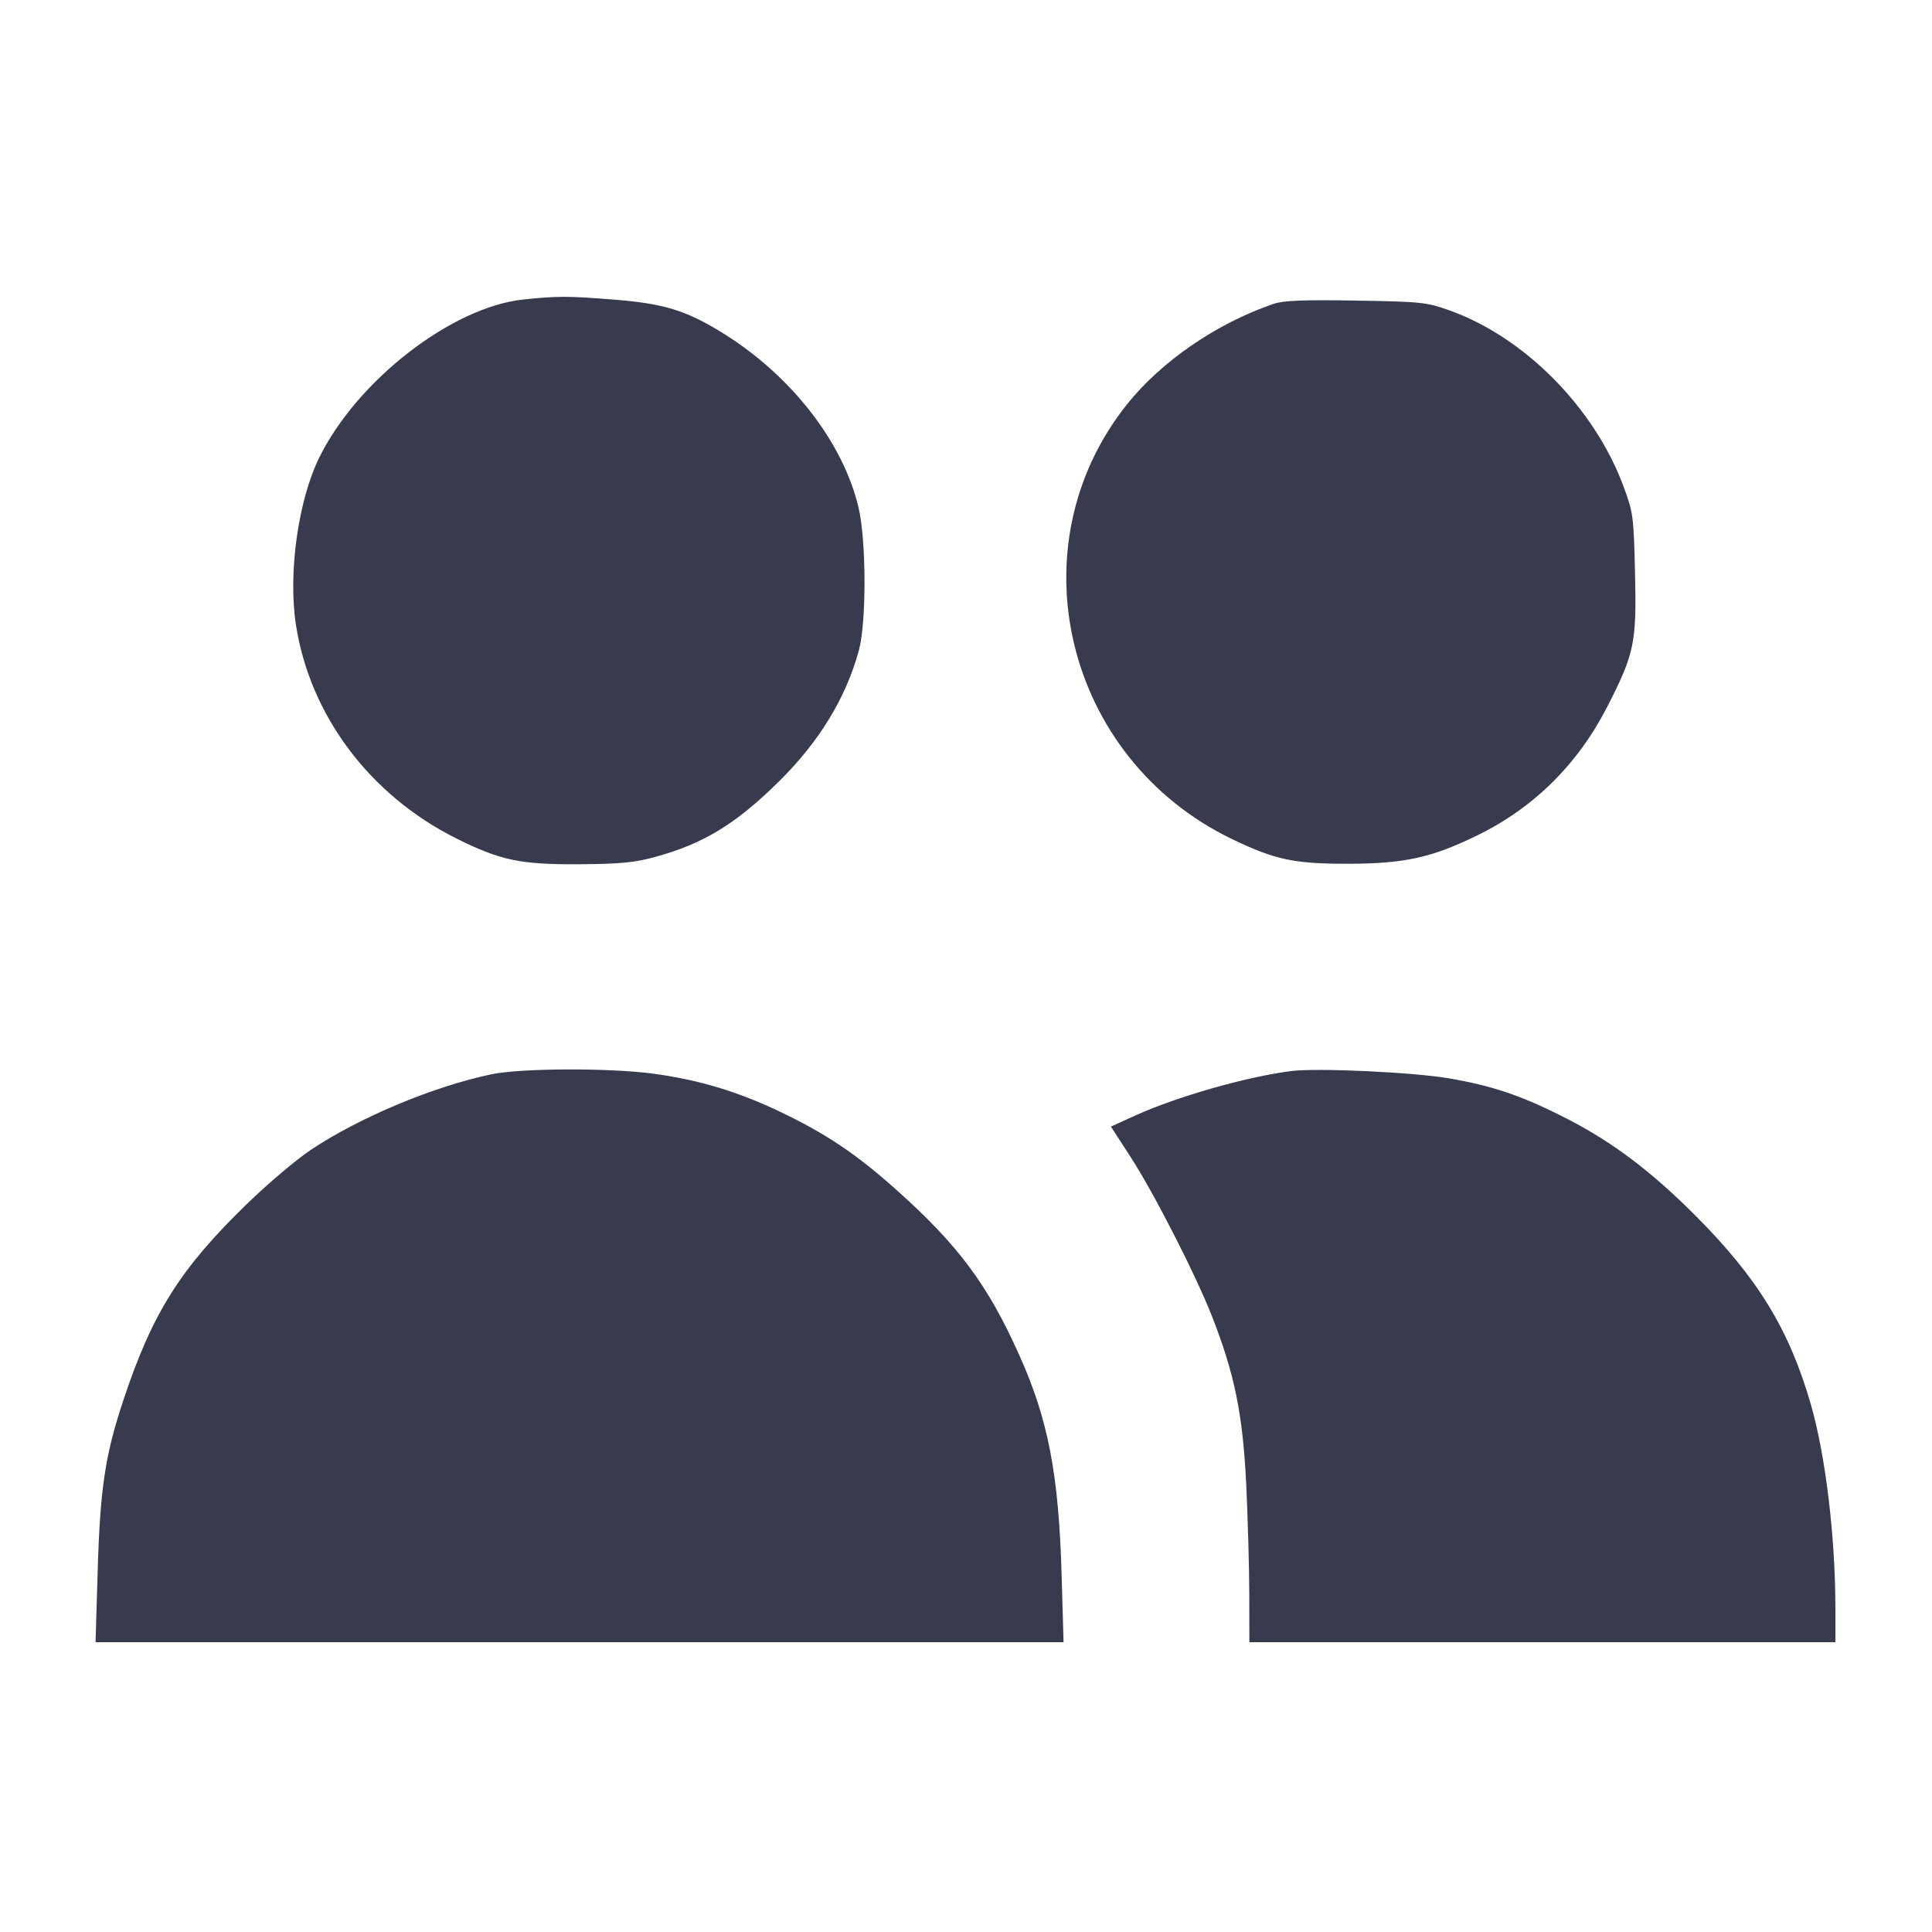
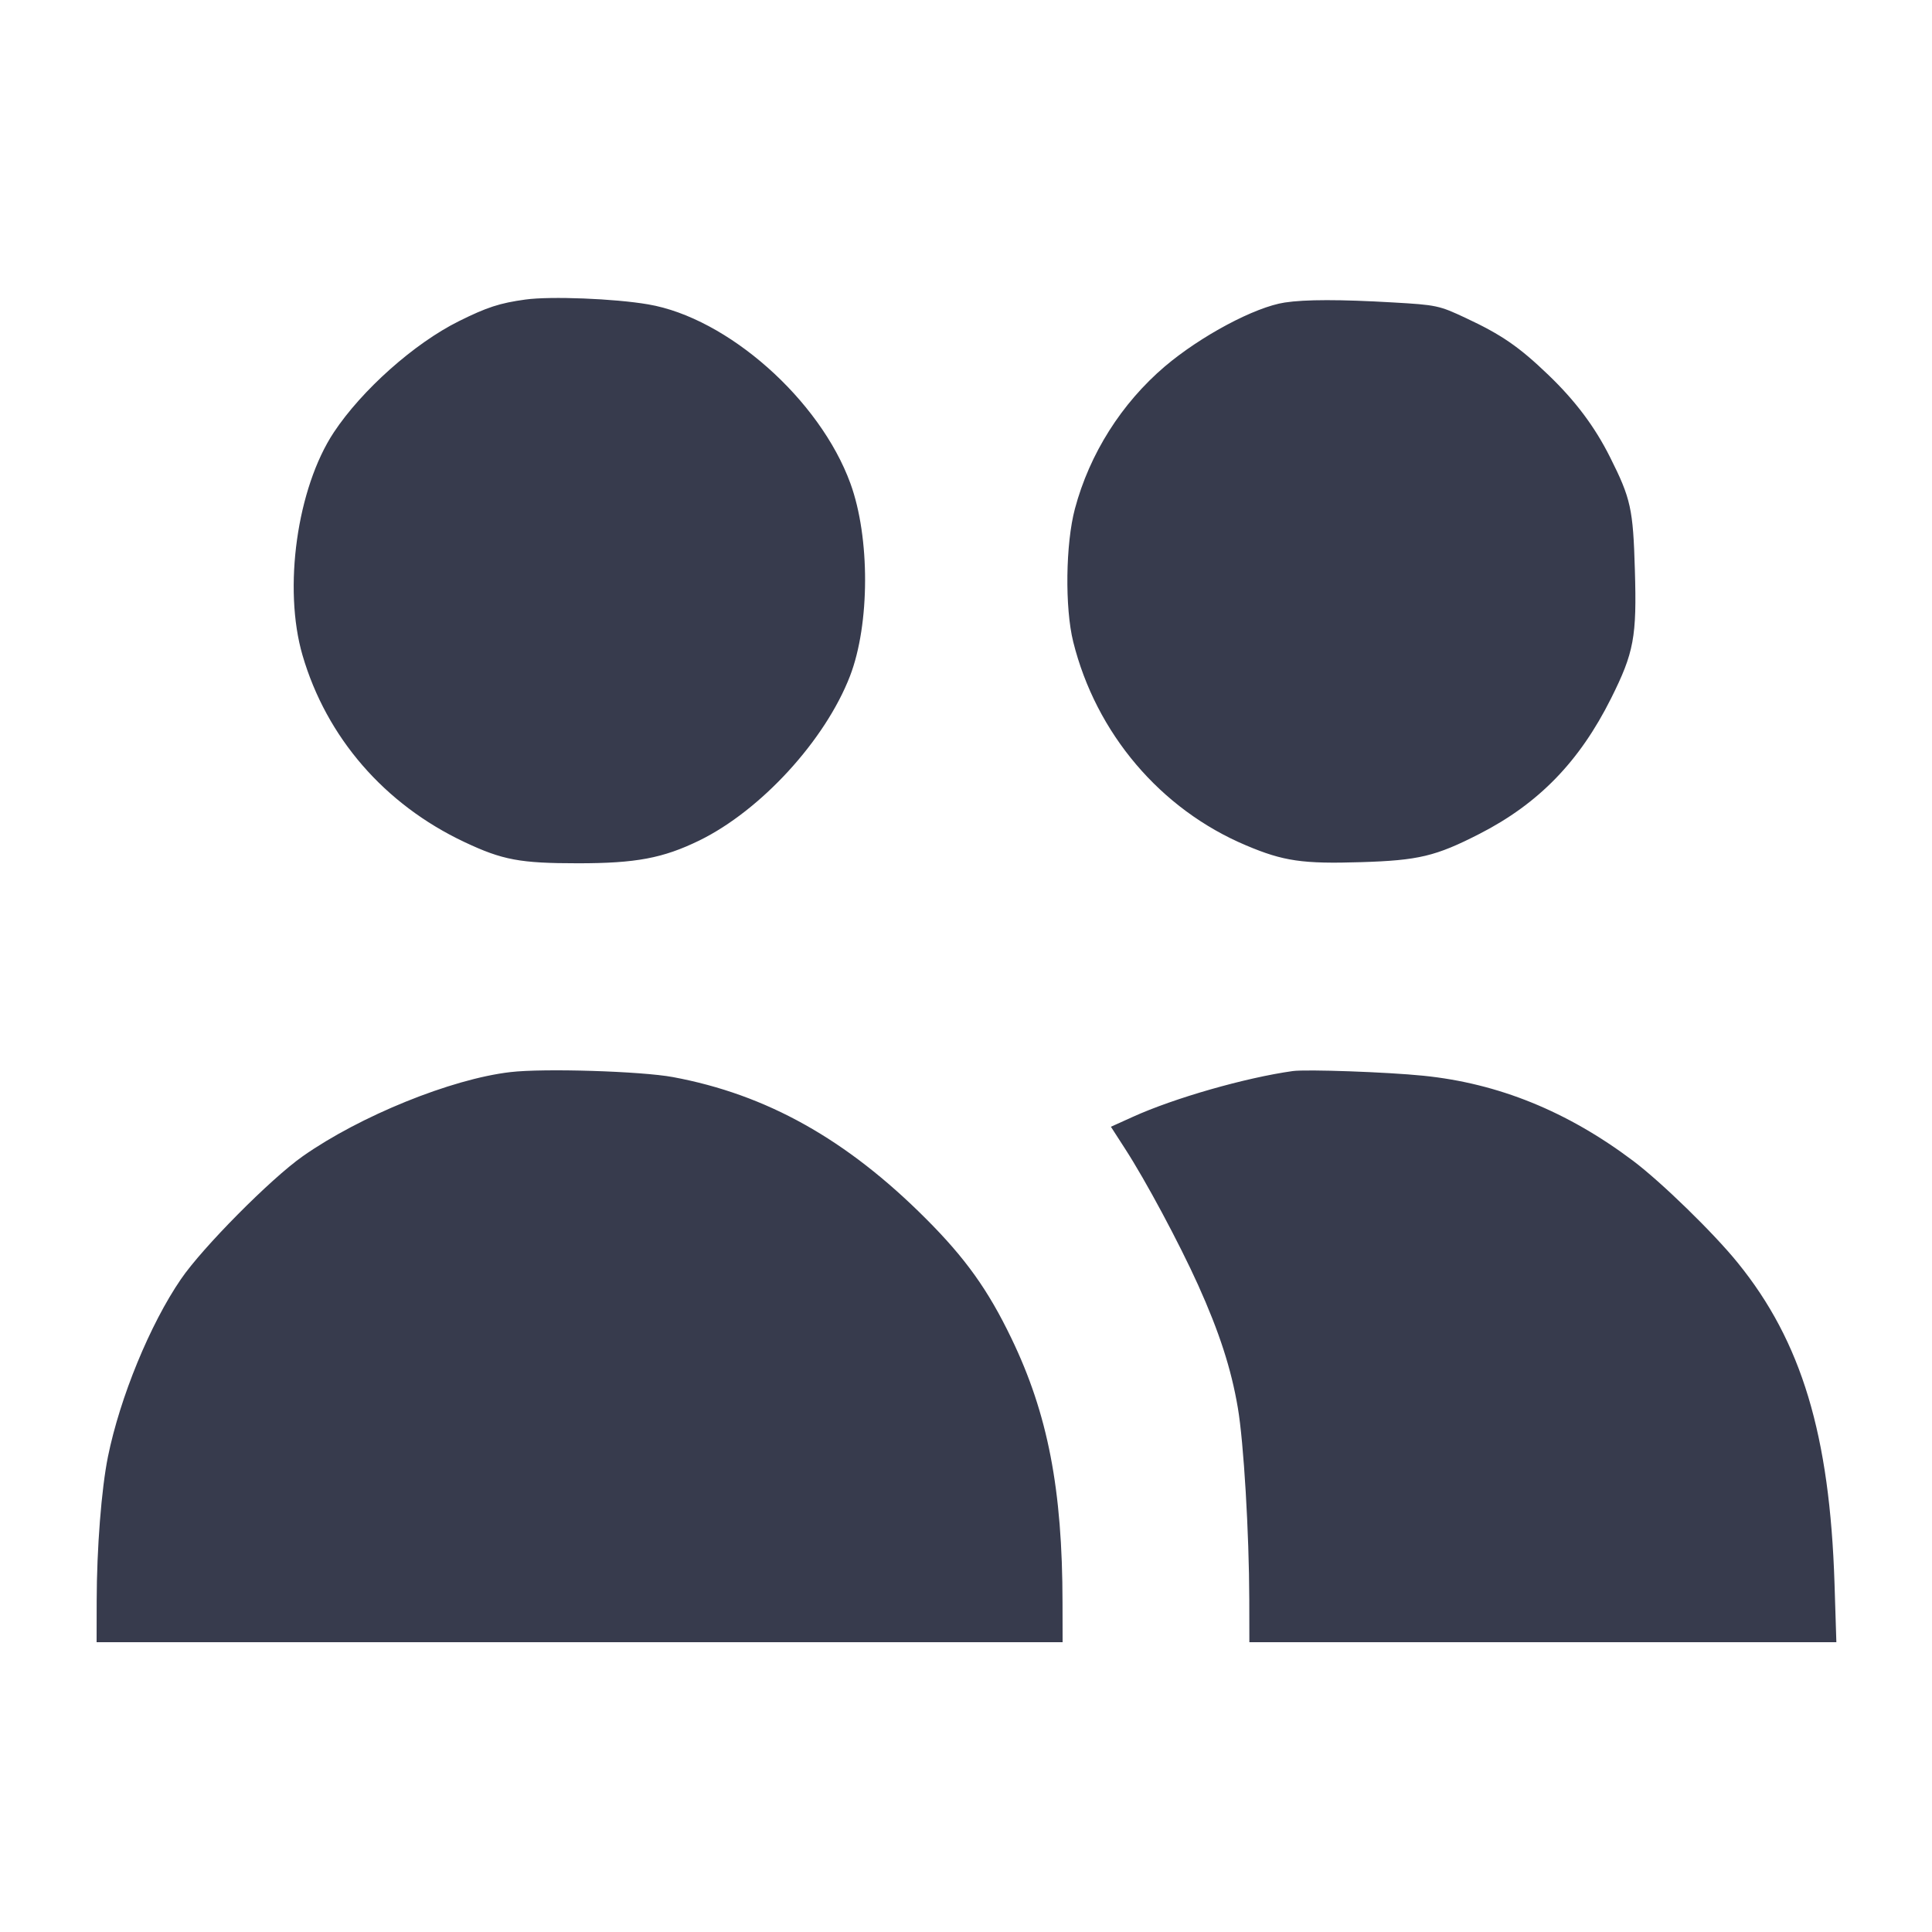
<svg xmlns="http://www.w3.org/2000/svg" width="24" height="24" viewBox="0 0 24 24" fill="none">
-   <path d="M6.499 3.721 C 5.612 3.814,4.433 4.729,3.964 5.688 C 3.703 6.221,3.578 7.122,3.676 7.760 C 3.849 8.884,4.592 9.876,5.662 10.412 C 6.212 10.687,6.461 10.740,7.180 10.736 C 7.699 10.733,7.879 10.716,8.132 10.647 C 8.738 10.482,9.136 10.240,9.674 9.710 C 10.176 9.215,10.507 8.673,10.669 8.080 C 10.765 7.730,10.762 6.708,10.664 6.300 C 10.471 5.492,9.832 4.670,8.989 4.144 C 8.531 3.859,8.254 3.772,7.639 3.723 C 7.056 3.676,6.922 3.676,6.499 3.721 M15.820 3.775 C 15.110 4.018,14.424 4.490,13.995 5.029 C 12.594 6.793,13.230 9.420,15.300 10.421 C 15.838 10.681,16.078 10.732,16.760 10.730 C 17.450 10.727,17.783 10.654,18.346 10.380 C 19.052 10.037,19.600 9.494,19.967 8.777 C 20.303 8.121,20.331 7.985,20.311 7.127 C 20.294 6.405,20.289 6.368,20.165 6.035 C 19.799 5.055,18.930 4.181,17.993 3.851 C 17.719 3.754,17.643 3.747,16.840 3.734 C 16.186 3.723,15.942 3.733,15.820 3.775 M6.100 13.346 C 5.376 13.499,4.463 13.882,3.858 14.286 C 3.683 14.403,3.335 14.697,3.084 14.940 C 2.245 15.750,1.898 16.299,1.537 17.380 C 1.306 18.070,1.243 18.489,1.213 19.530 L 1.187 20.400 7.200 20.400 L 13.212 20.400 13.188 19.570 C 13.152 18.314,13.022 17.636,12.663 16.836 C 12.271 15.959,11.900 15.461,11.121 14.768 C 10.634 14.334,10.259 14.083,9.704 13.817 C 9.171 13.561,8.685 13.415,8.120 13.338 C 7.569 13.264,6.468 13.268,6.100 13.346 M16.040 13.305 C 15.482 13.376,14.615 13.624,14.097 13.860 L 13.800 13.995 14.042 14.368 C 14.331 14.813,14.853 15.834,15.057 16.354 C 15.337 17.070,15.438 17.565,15.481 18.438 C 15.501 18.868,15.519 19.485,15.519 19.810 L 15.520 20.400 19.160 20.400 L 22.800 20.400 22.800 19.986 C 22.800 19.093,22.678 18.080,22.494 17.442 C 22.225 16.513,21.835 15.876,21.060 15.099 C 20.519 14.557,20.040 14.194,19.484 13.907 C 18.923 13.618,18.560 13.492,18.002 13.396 C 17.555 13.319,16.363 13.264,16.040 13.305 " fill="#373B4D" stroke="none" fill-rule="evenodd" />
+   <path d="M6.527 3.721 C 6.208 3.765,6.050 3.816,5.700 3.990 C 5.147 4.265,4.495 4.845,4.146 5.372 C 3.690 6.063,3.515 7.307,3.758 8.140 C 4.056 9.161,4.776 9.992,5.769 10.460 C 6.243 10.684,6.461 10.724,7.180 10.724 C 7.901 10.724,8.235 10.661,8.687 10.441 C 9.452 10.067,10.251 9.196,10.559 8.398 C 10.807 7.754,10.809 6.676,10.564 6.005 C 10.184 4.963,9.038 3.949,8.052 3.781 C 7.633 3.709,6.839 3.678,6.527 3.721 M15.960 3.758 C 15.589 3.814,14.917 4.173,14.470 4.552 C 13.931 5.011,13.535 5.638,13.353 6.320 C 13.237 6.754,13.227 7.551,13.332 7.973 C 13.615 9.110,14.416 10.054,15.480 10.502 C 15.943 10.698,16.183 10.733,16.908 10.710 C 17.622 10.688,17.835 10.637,18.380 10.358 C 19.114 9.982,19.621 9.460,20.013 8.676 C 20.298 8.106,20.334 7.911,20.309 7.080 C 20.287 6.321,20.259 6.194,20.001 5.680 C 19.812 5.302,19.569 4.978,19.234 4.657 C 18.872 4.309,18.653 4.158,18.210 3.951 C 17.878 3.795,17.846 3.788,17.303 3.757 C 16.650 3.719,16.214 3.719,15.960 3.758 M6.340 13.318 C 5.606 13.403,4.472 13.863,3.760 14.364 C 3.364 14.642,2.513 15.500,2.247 15.891 C 1.864 16.450,1.491 17.358,1.341 18.095 C 1.260 18.495,1.202 19.235,1.201 19.890 L 1.200 20.400 7.200 20.400 L 13.200 20.400 13.199 19.910 C 13.198 18.499,13.016 17.562,12.563 16.623 C 12.274 16.023,11.993 15.630,11.501 15.138 C 10.516 14.152,9.522 13.596,8.360 13.380 C 7.966 13.307,6.753 13.269,6.340 13.318 M16.060 13.305 C 15.473 13.387,14.587 13.640,14.070 13.875 L 13.800 13.997 13.976 14.270 C 14.233 14.667,14.647 15.440,14.883 15.962 C 15.147 16.548,15.295 17.004,15.377 17.489 C 15.450 17.916,15.517 19.045,15.519 19.870 L 15.520 20.400 19.166 20.400 L 22.812 20.400 22.789 19.670 C 22.730 17.825,22.380 16.664,21.587 15.687 C 21.288 15.317,20.636 14.683,20.288 14.421 C 19.470 13.805,18.611 13.457,17.680 13.363 C 17.228 13.317,16.230 13.282,16.060 13.305 " fill="#373B4D" stroke="none" fill-rule="evenodd" />
</svg>
